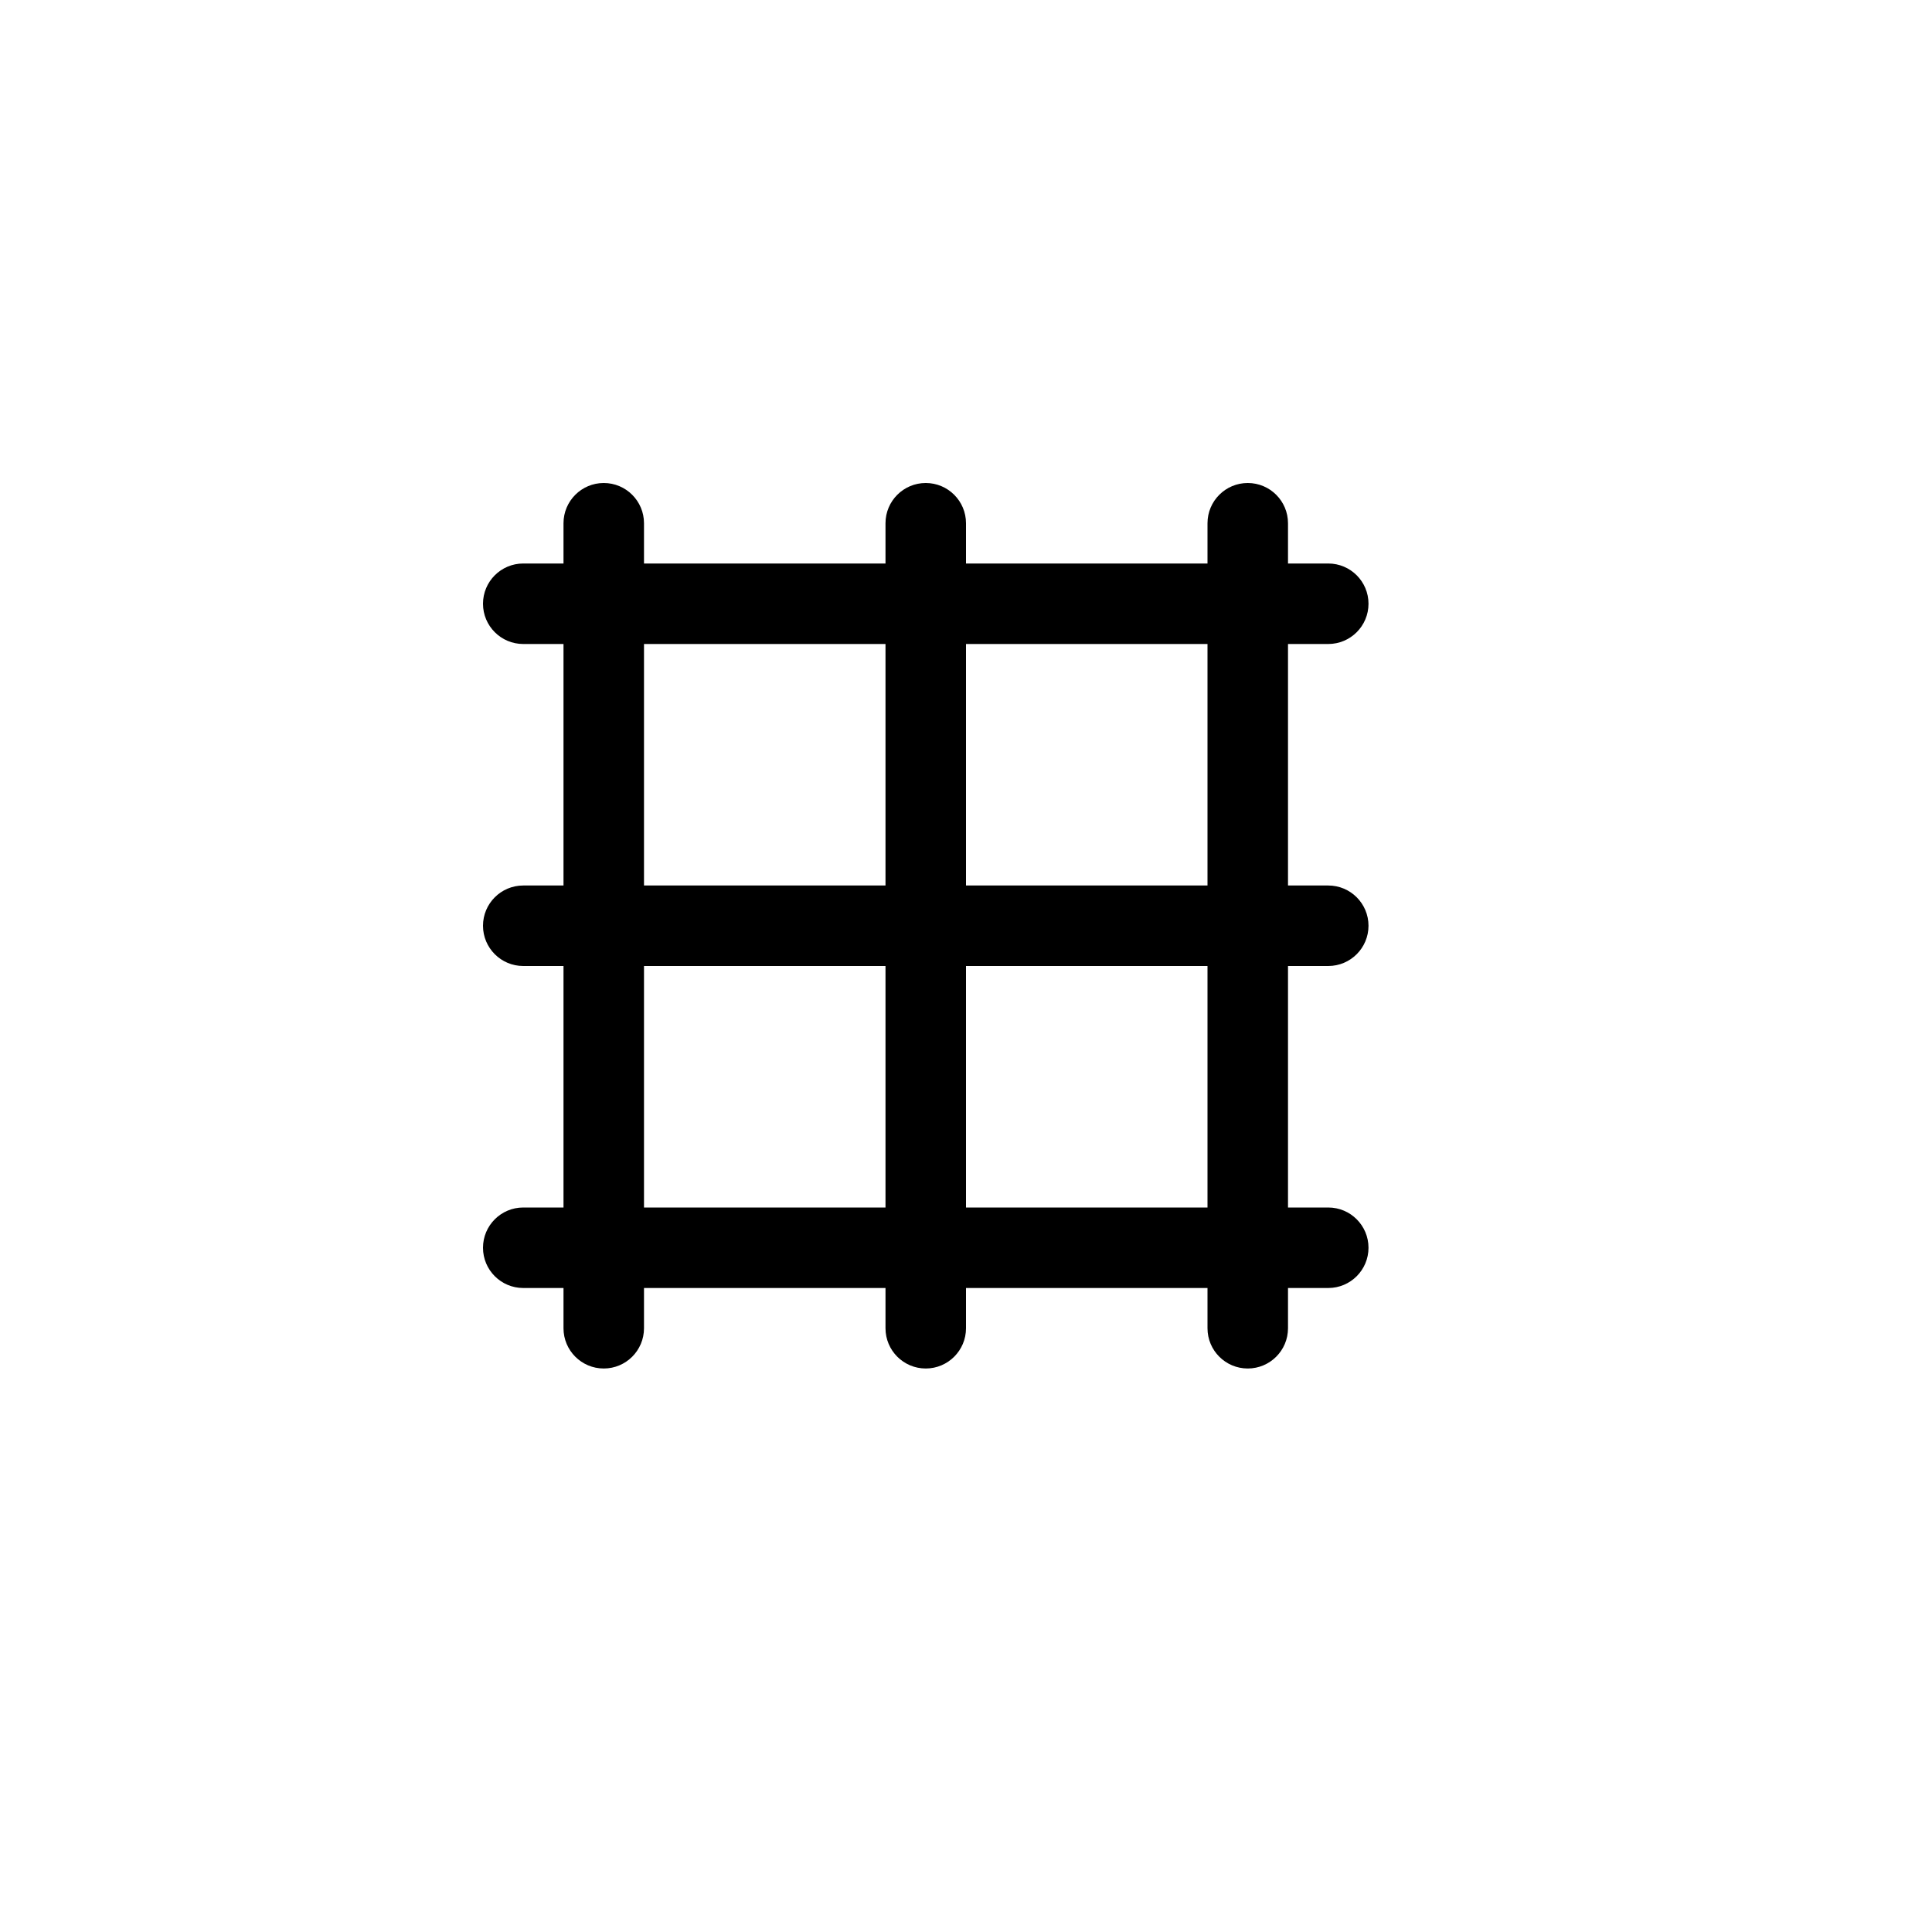
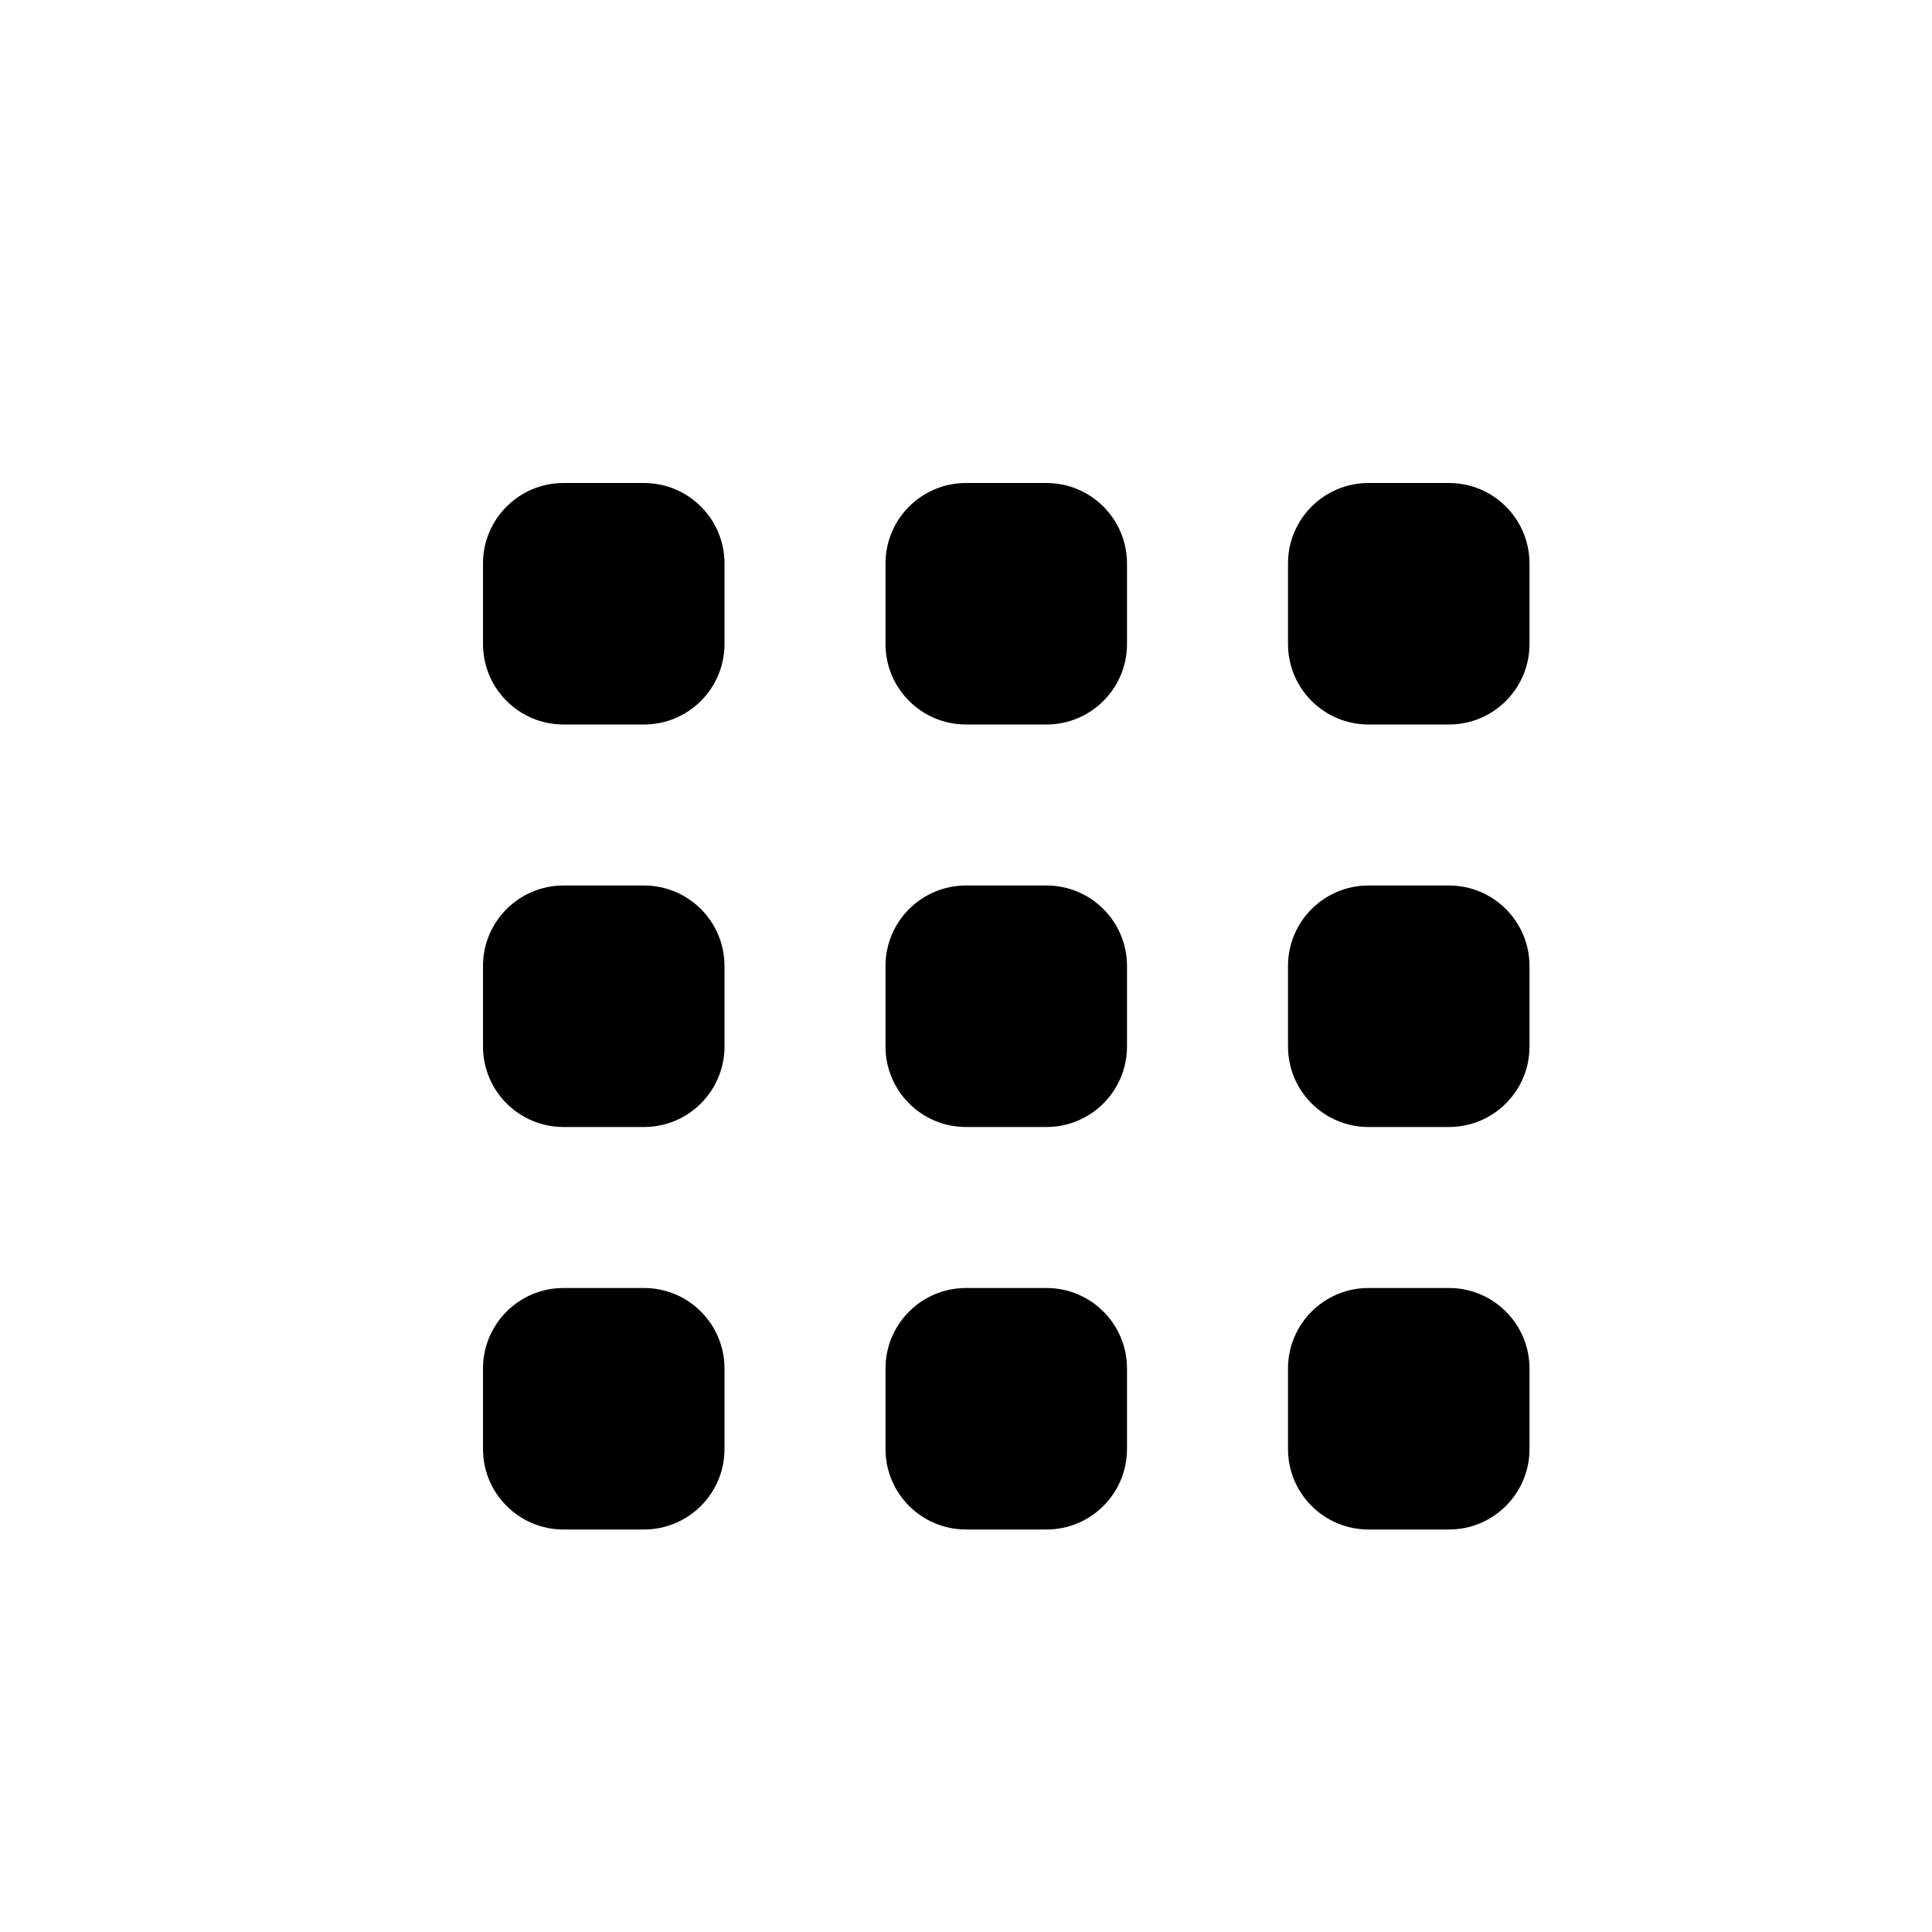
<svg xmlns="http://www.w3.org/2000/svg" width="24" height="24" fill="none" viewBox="0 0 24 24">
-   <path fill="#000" fill-rule="evenodd" d="M8 6.5a.5.5 0 1 0-1 0V7h-.5a.5.5 0 1 0 0 1H7v3h-.5a.5.5 0 0 0 0 1H7v3h-.5a.5.5 0 0 0 0 1H7v.5a.5.5 0 0 0 1 0V16h3v.5a.5.5 0 0 0 1 0V16h3v.5a.5.5 0 0 0 1 0V16h.5a.5.5 0 0 0 0-1H16v-3h.5a.5.5 0 0 0 0-1H16V8h.5a.5.5 0 0 0 0-1H16v-.5a.5.5 0 0 0-1 0V7h-3v-.5a.5.5 0 0 0-1 0V7H8v-.5Zm7 8.5v-3h-3v3h3Zm-4 0v-3H8v3h3Zm-3-4V8h3v3H8Zm4 0V8h3v3h-3Z" clip-rule="evenodd" />
+   <path fill="#000" d="M8 16a1 1 0 0 1 1 1v1a1 1 0 0 1-1 1H7a1 1 0 0 1-1-1v-1a1 1 0 0 1 1-1h1Zm5 0a1 1 0 0 1 1 1v1a1 1 0 0 1-1 1h-1a1 1 0 0 1-1-1v-1a1 1 0 0 1 1-1h1Zm5 0a1 1 0 0 1 1 1v1a1 1 0 0 1-1 1h-1a1 1 0 0 1-1-1v-1a1 1 0 0 1 1-1h1ZM8 11a1 1 0 0 1 1 1v1a1 1 0 0 1-1 1H7a1 1 0 0 1-1-1v-1a1 1 0 0 1 1-1h1Zm5 0a1 1 0 0 1 1 1v1a1 1 0 0 1-1 1h-1a1 1 0 0 1-1-1v-1a1 1 0 0 1 1-1h1Zm5 0a1 1 0 0 1 1 1v1a1 1 0 0 1-1 1h-1a1 1 0 0 1-1-1v-1a1 1 0 0 1 1-1h1ZM8 6a1 1 0 0 1 1 1v1a1 1 0 0 1-1 1H7a1 1 0 0 1-1-1V7a1 1 0 0 1 1-1h1Zm5 0a1 1 0 0 1 1 1v1a1 1 0 0 1-1 1h-1a1 1 0 0 1-1-1V7a1 1 0 0 1 1-1h1Zm5 0a1 1 0 0 1 1 1v1a1 1 0 0 1-1 1h-1a1 1 0 0 1-1-1V7a1 1 0 0 1 1-1h1Z" />
</svg>
